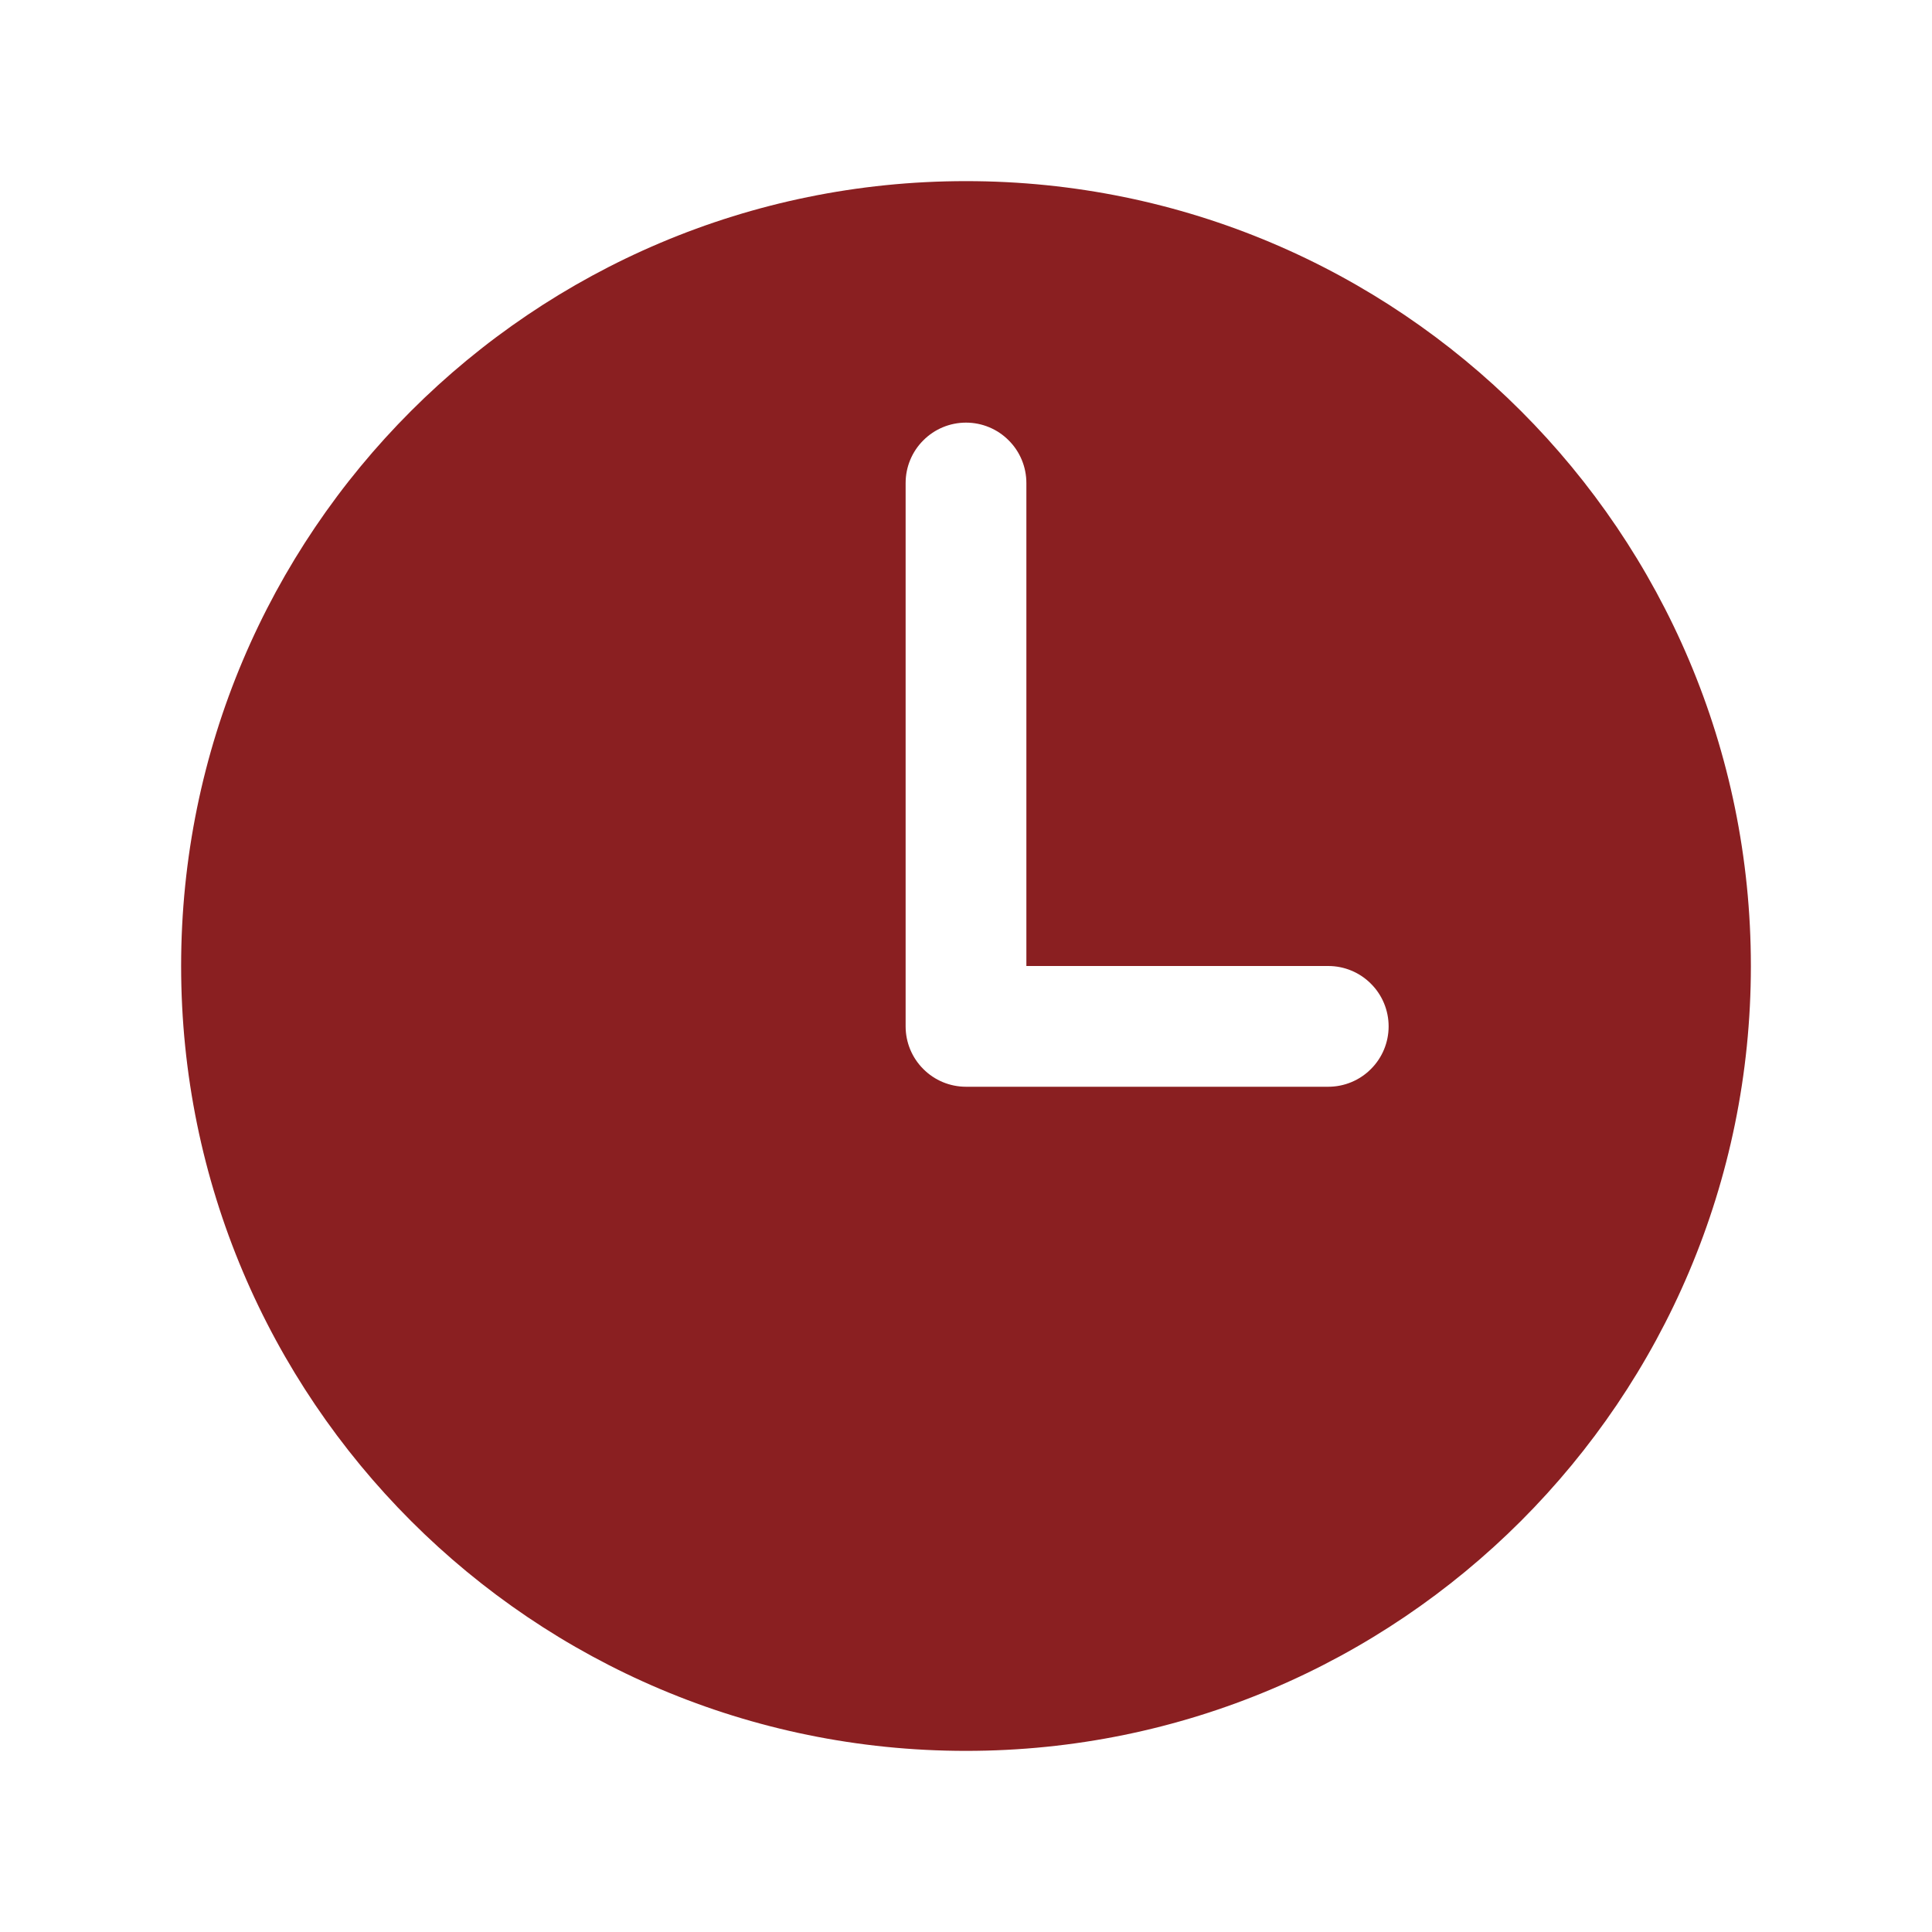
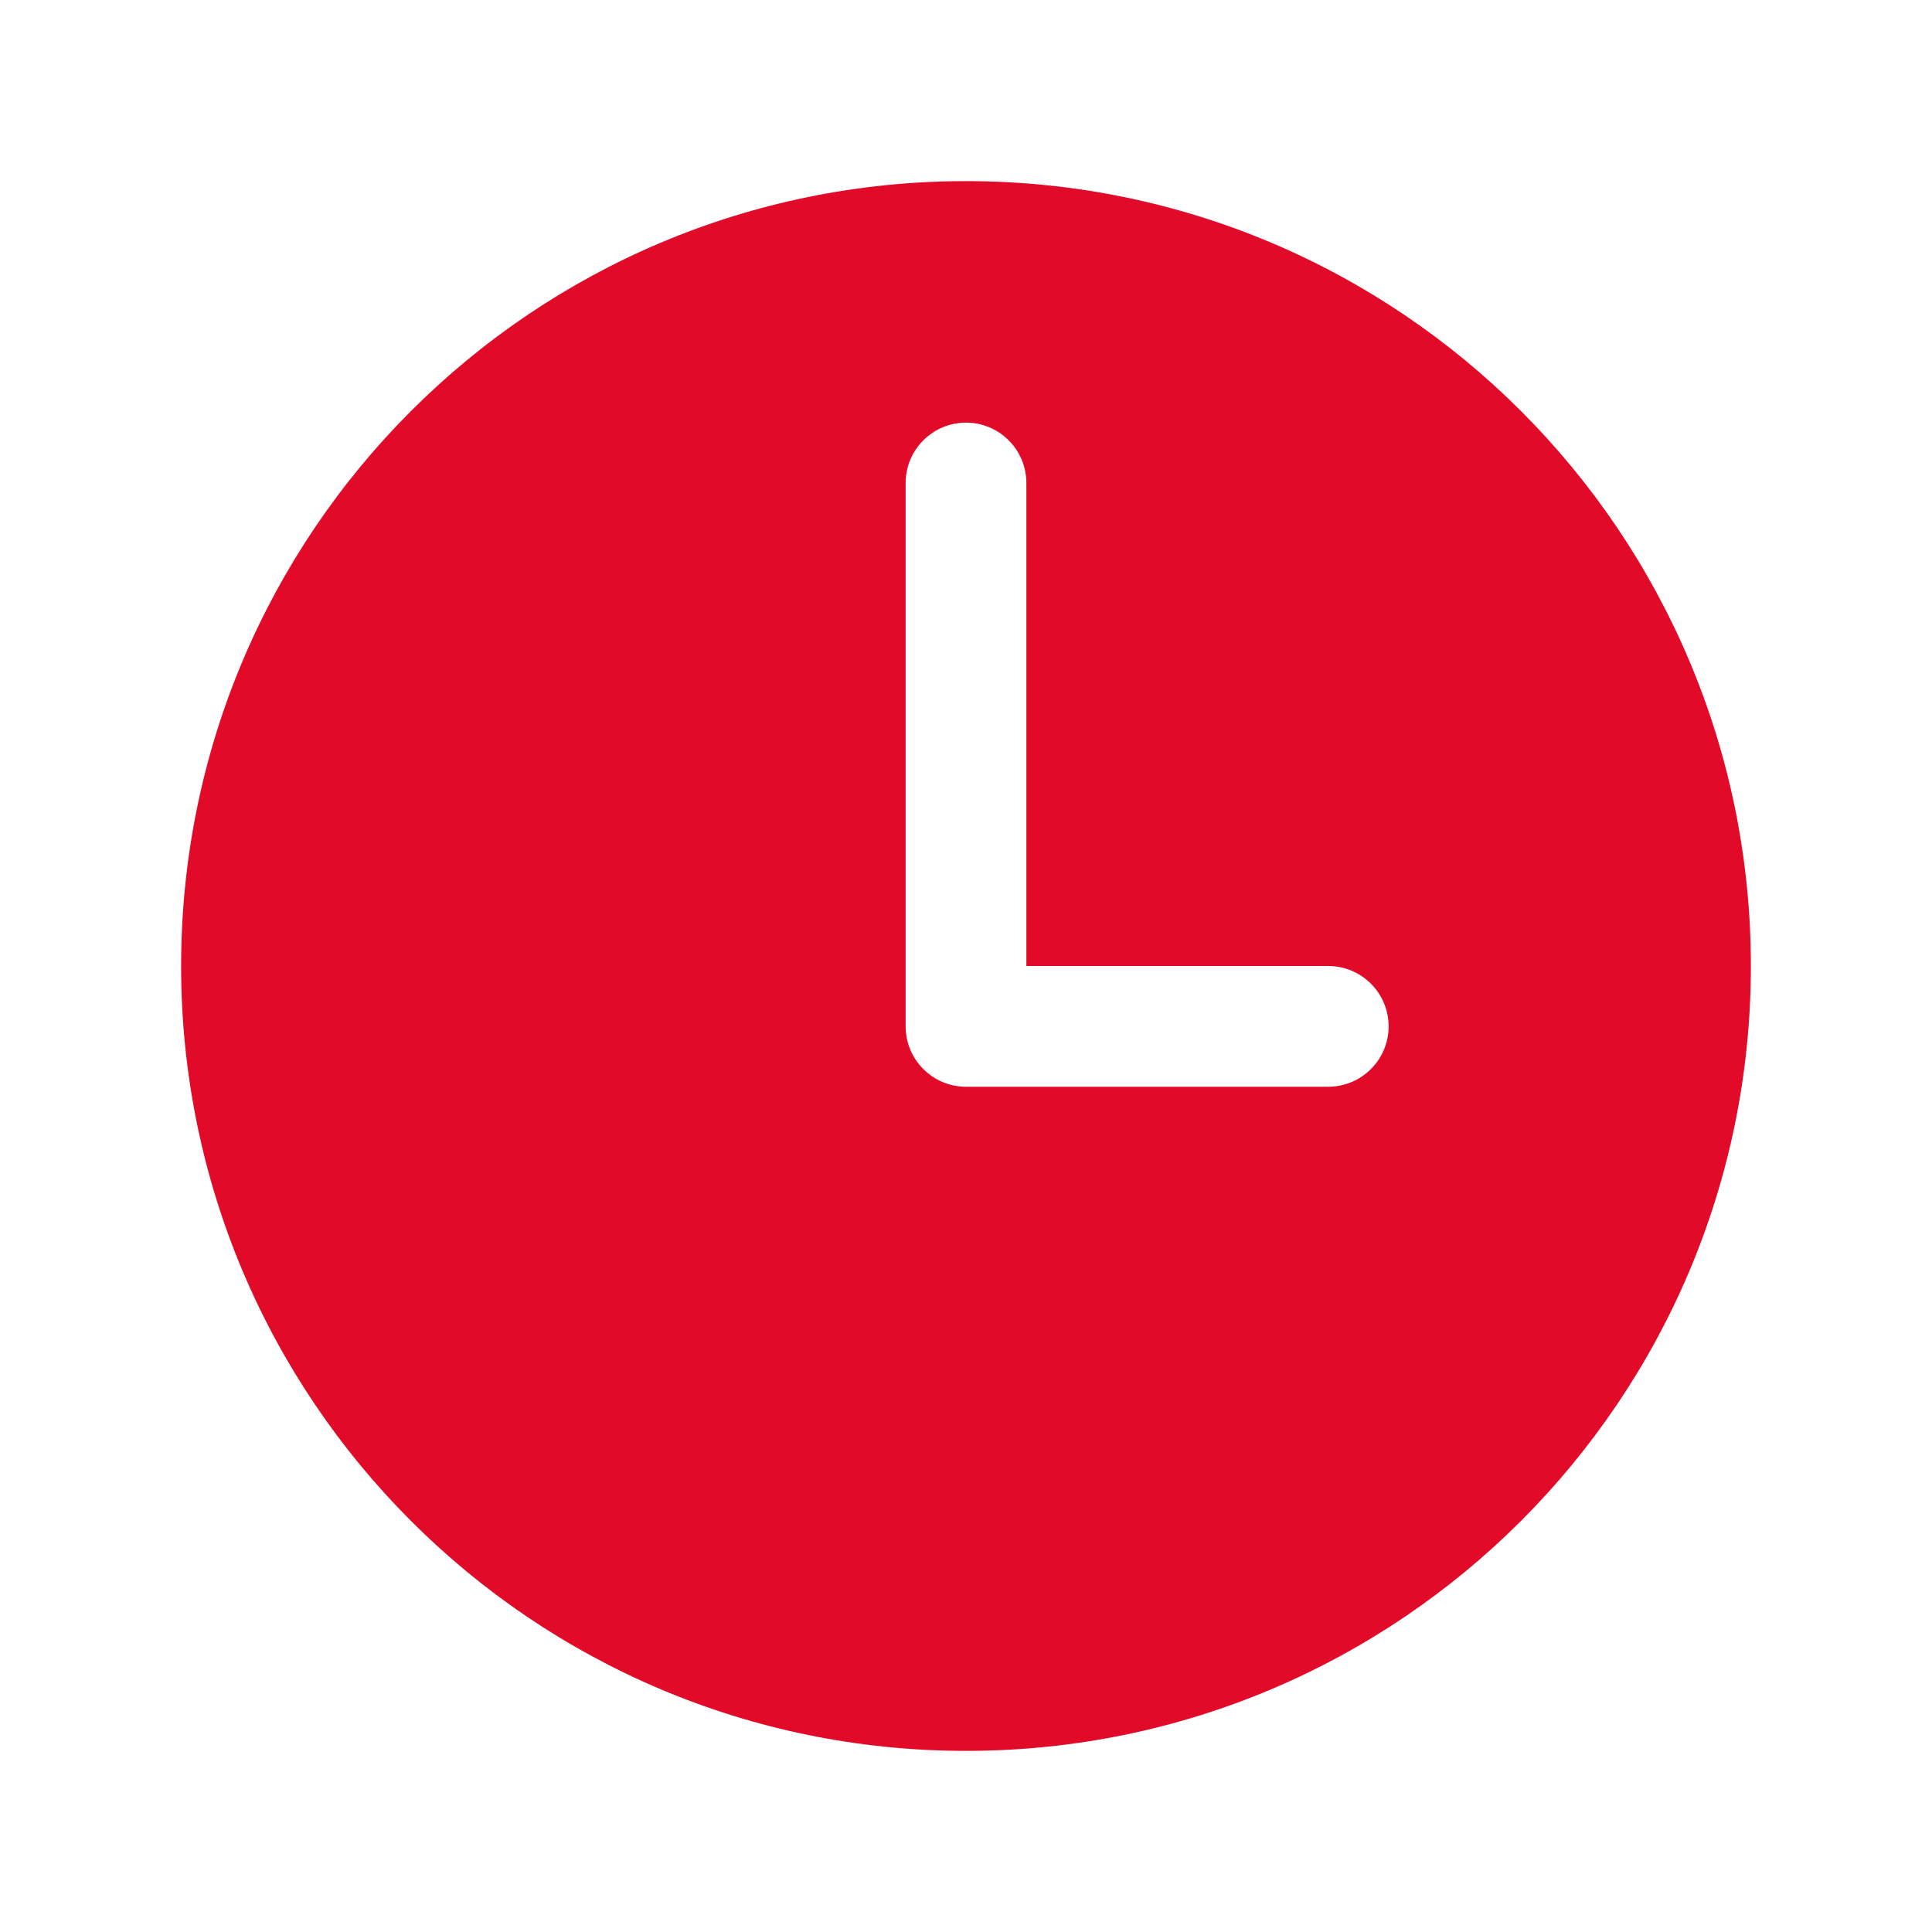
<svg xmlns="http://www.w3.org/2000/svg" width="24" height="24" viewBox="0 0 24 24" fill="none">
-   <path d="M12 2.25C6.615 2.25 2.25 6.615 2.25 12C2.25 17.384 6.615 21.75 12 21.75C17.384 21.75 21.75 17.384 21.75 12C21.75 6.615 17.384 2.25 12 2.25ZM16.5 13.5H12C11.801 13.5 11.61 13.421 11.47 13.28C11.329 13.14 11.25 12.949 11.25 12.75V6C11.25 5.801 11.329 5.61 11.47 5.47C11.61 5.329 11.801 5.25 12 5.25C12.199 5.25 12.39 5.329 12.53 5.47C12.671 5.61 12.75 5.801 12.75 6V12H16.5C16.699 12 16.89 12.079 17.03 12.22C17.171 12.36 17.25 12.551 17.25 12.75C17.25 12.949 17.171 13.14 17.03 13.28C16.89 13.421 16.699 13.5 16.5 13.5Z" fill="#8A1F21" />
+   <path d="M12 2.25C6.615 2.25 2.25 6.615 2.25 12C2.25 17.384 6.615 21.75 12 21.75C17.384 21.75 21.75 17.384 21.75 12C21.75 6.615 17.384 2.25 12 2.25ZM16.5 13.5H12C11.801 13.5 11.61 13.421 11.47 13.28C11.329 13.14 11.25 12.949 11.25 12.75V6C11.25 5.801 11.329 5.61 11.47 5.47C11.61 5.329 11.801 5.25 12 5.25C12.199 5.25 12.39 5.329 12.53 5.47C12.671 5.61 12.75 5.801 12.75 6V12H16.5C16.699 12 16.89 12.079 17.03 12.22C17.171 12.36 17.25 12.551 17.25 12.75C17.25 12.949 17.171 13.14 17.03 13.28C16.89 13.421 16.699 13.5 16.5 13.5Z" fill="#E20A29" />
</svg>
